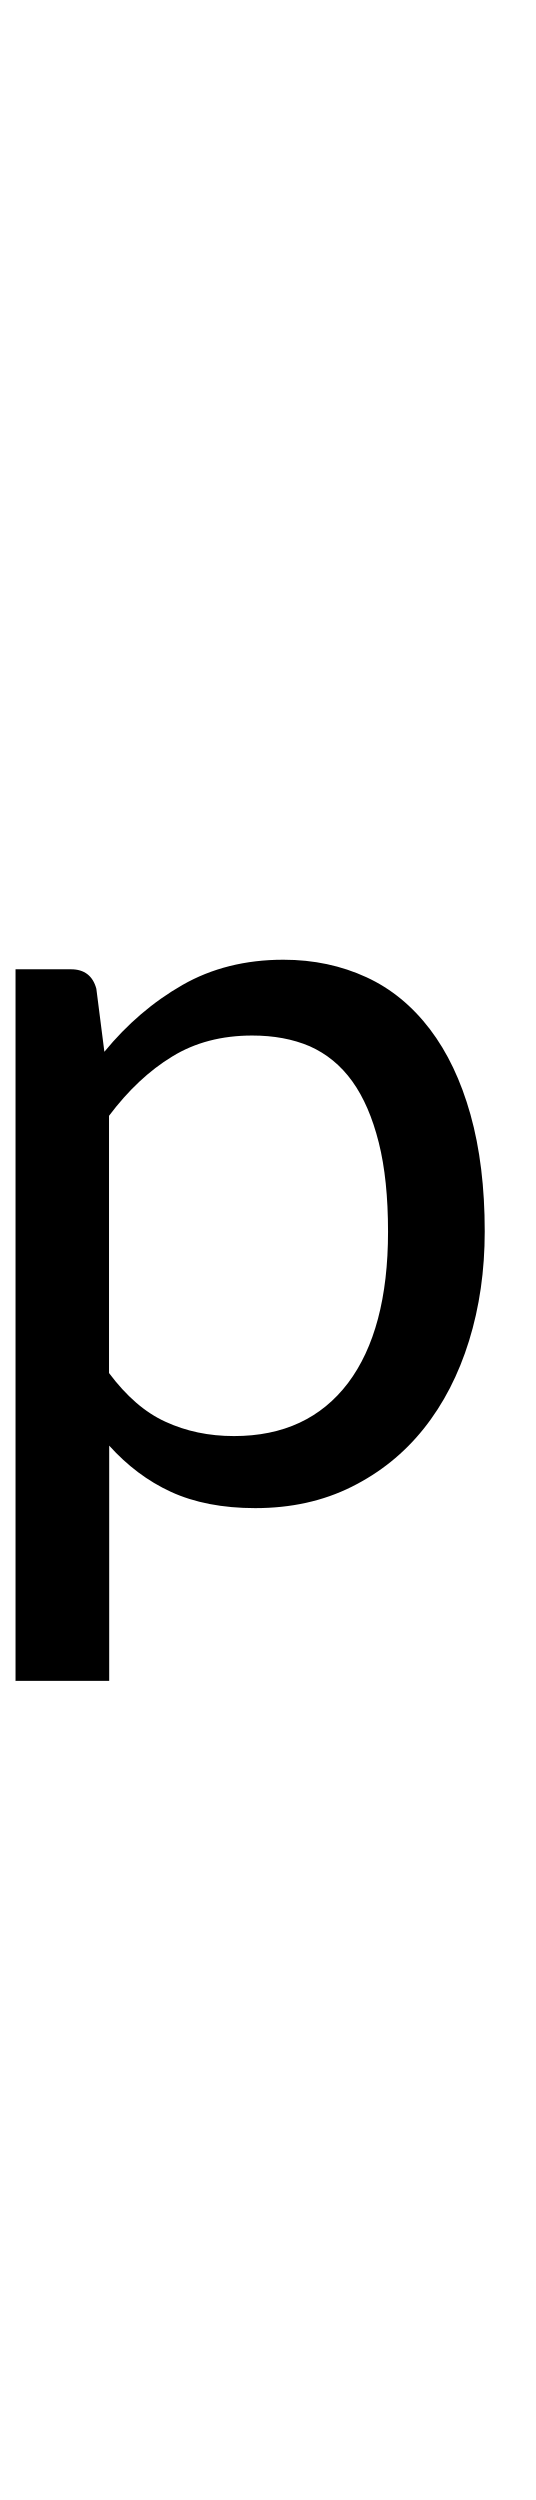
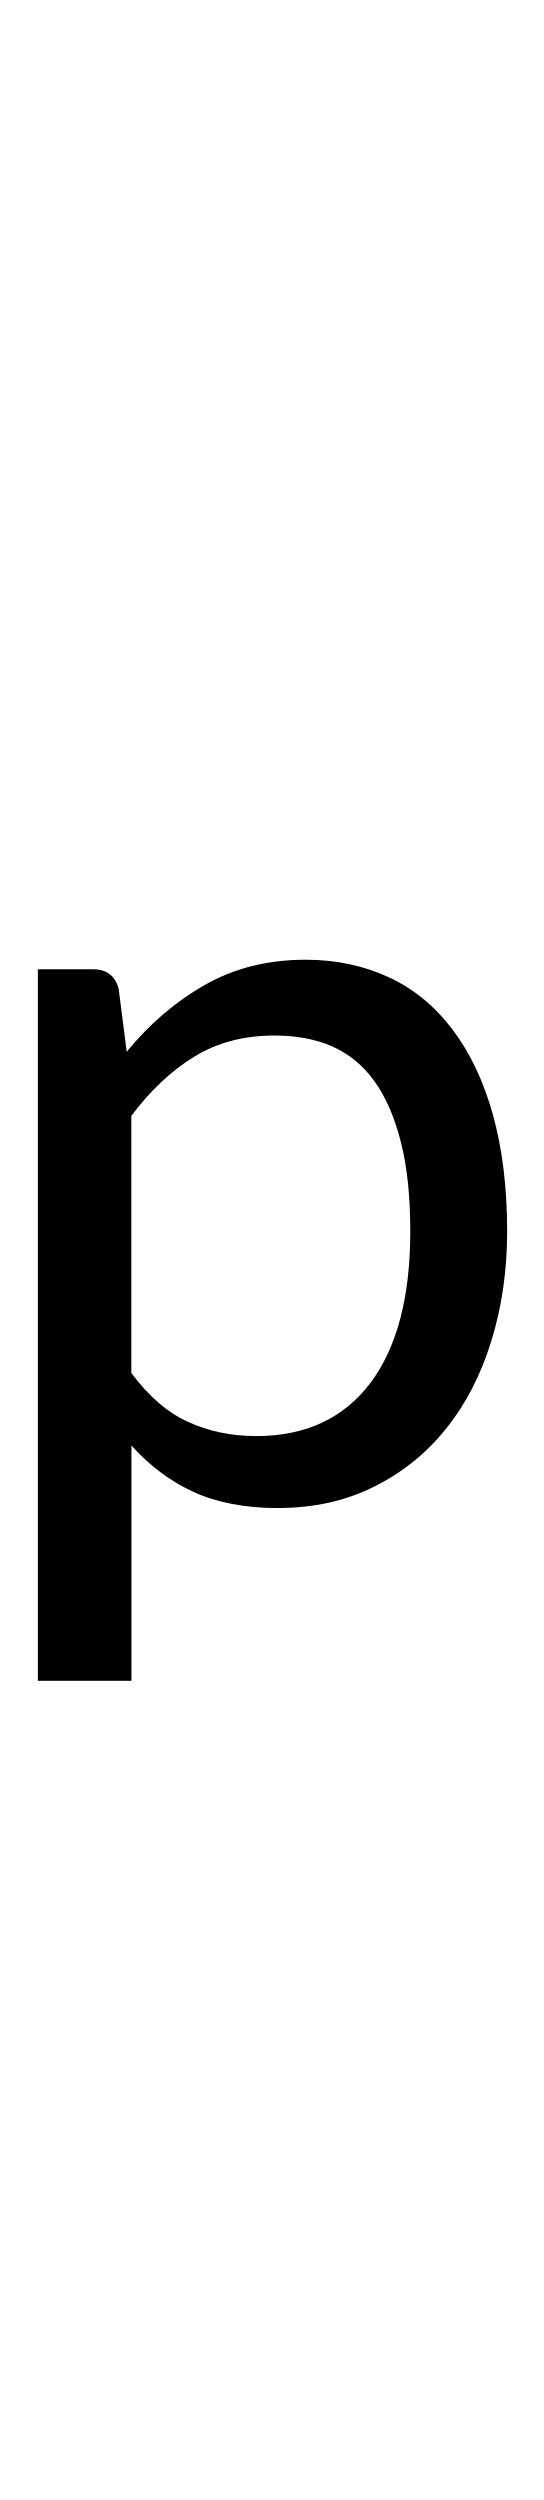
- <svg xmlns="http://www.w3.org/2000/svg" version="1.1" width="6" height="28" viewBox="0 0 6 28">
+ <svg xmlns="http://www.w3.org/2000/svg" version="1.1" id="Capa_1" x="0px" y="0px" width="6.083px" height="28px" viewBox="-0.25 0 6.083 28" enable-background="new -0.25 0 6.083 28" xml:space="preserve">
  <g id="icomoon-ignore">
-     <line stroke-width="1" x1="" y1="" x2="" y2="" stroke="#449FDB" opacity="" />
+     <line fill="none" stroke="#449FDB" x1="0" y1="0" x2="0" y2="0" />
  </g>
-   <path d="M0.174 18.83v-7.974h0.622c0.148 0 0.244 0.073 0.283 0.218l0.090 0.706c0.255-0.311 0.546-0.56 0.874-0.748s0.706-0.283 1.131-0.283c0.342 0 0.65 0.067 0.93 0.196s0.515 0.325 0.711 0.582c0.196 0.258 0.347 0.574 0.454 0.955s0.16 0.818 0.16 1.31c0 0.44-0.059 0.848-0.176 1.226s-0.286 0.706-0.507 0.983c-0.221 0.277-0.49 0.493-0.809 0.652s-0.678 0.238-1.078 0.238c-0.367 0-0.683-0.062-0.944-0.182s-0.49-0.294-0.692-0.518v2.635h-1.047zM2.825 11.598c-0.342 0-0.641 0.078-0.896 0.235-0.258 0.157-0.493 0.378-0.708 0.664v2.881c0.193 0.258 0.403 0.442 0.633 0.546 0.23 0.106 0.484 0.16 0.767 0.16 0.552 0 0.977-0.199 1.277-0.594 0.297-0.395 0.448-0.96 0.448-1.694 0-0.389-0.034-0.722-0.104-1s-0.168-0.507-0.297-0.686c-0.129-0.179-0.288-0.308-0.476-0.392-0.19-0.081-0.403-0.12-0.644-0.12z" opacity="1" visibility="false" fill="#000000" />
+   <path d="M0.174,18.83v-7.974h0.622c0.148,0,0.244,0.073,0.283,0.218l0.09,0.706c0.255-0.312,0.546-0.561,0.874-0.748  c0.328-0.188,0.706-0.283,1.131-0.283c0.342,0,0.65,0.067,0.93,0.196c0.28,0.129,0.516,0.325,0.711,0.582  c0.197,0.258,0.348,0.574,0.455,0.955c0.106,0.381,0.16,0.818,0.16,1.31c0,0.44-0.06,0.849-0.177,1.226  c-0.116,0.379-0.286,0.707-0.507,0.983s-0.49,0.493-0.809,0.651c-0.319,0.16-0.679,0.238-1.079,0.238  c-0.367,0-0.683-0.062-0.944-0.182c-0.261-0.12-0.49-0.294-0.692-0.518v2.635H0.176L0.174,18.83z M2.825,11.598  c-0.342,0-0.641,0.078-0.896,0.235c-0.258,0.157-0.493,0.378-0.708,0.664v2.881c0.193,0.258,0.403,0.442,0.633,0.546  c0.23,0.106,0.484,0.16,0.767,0.16c0.552,0,0.977-0.199,1.277-0.594c0.297-0.396,0.447-0.961,0.447-1.694  c0-0.389-0.033-0.722-0.104-1c-0.07-0.278-0.168-0.507-0.297-0.686c-0.129-0.179-0.288-0.308-0.476-0.392  C3.279,11.637,3.066,11.598,2.825,11.598z" />
</svg>
